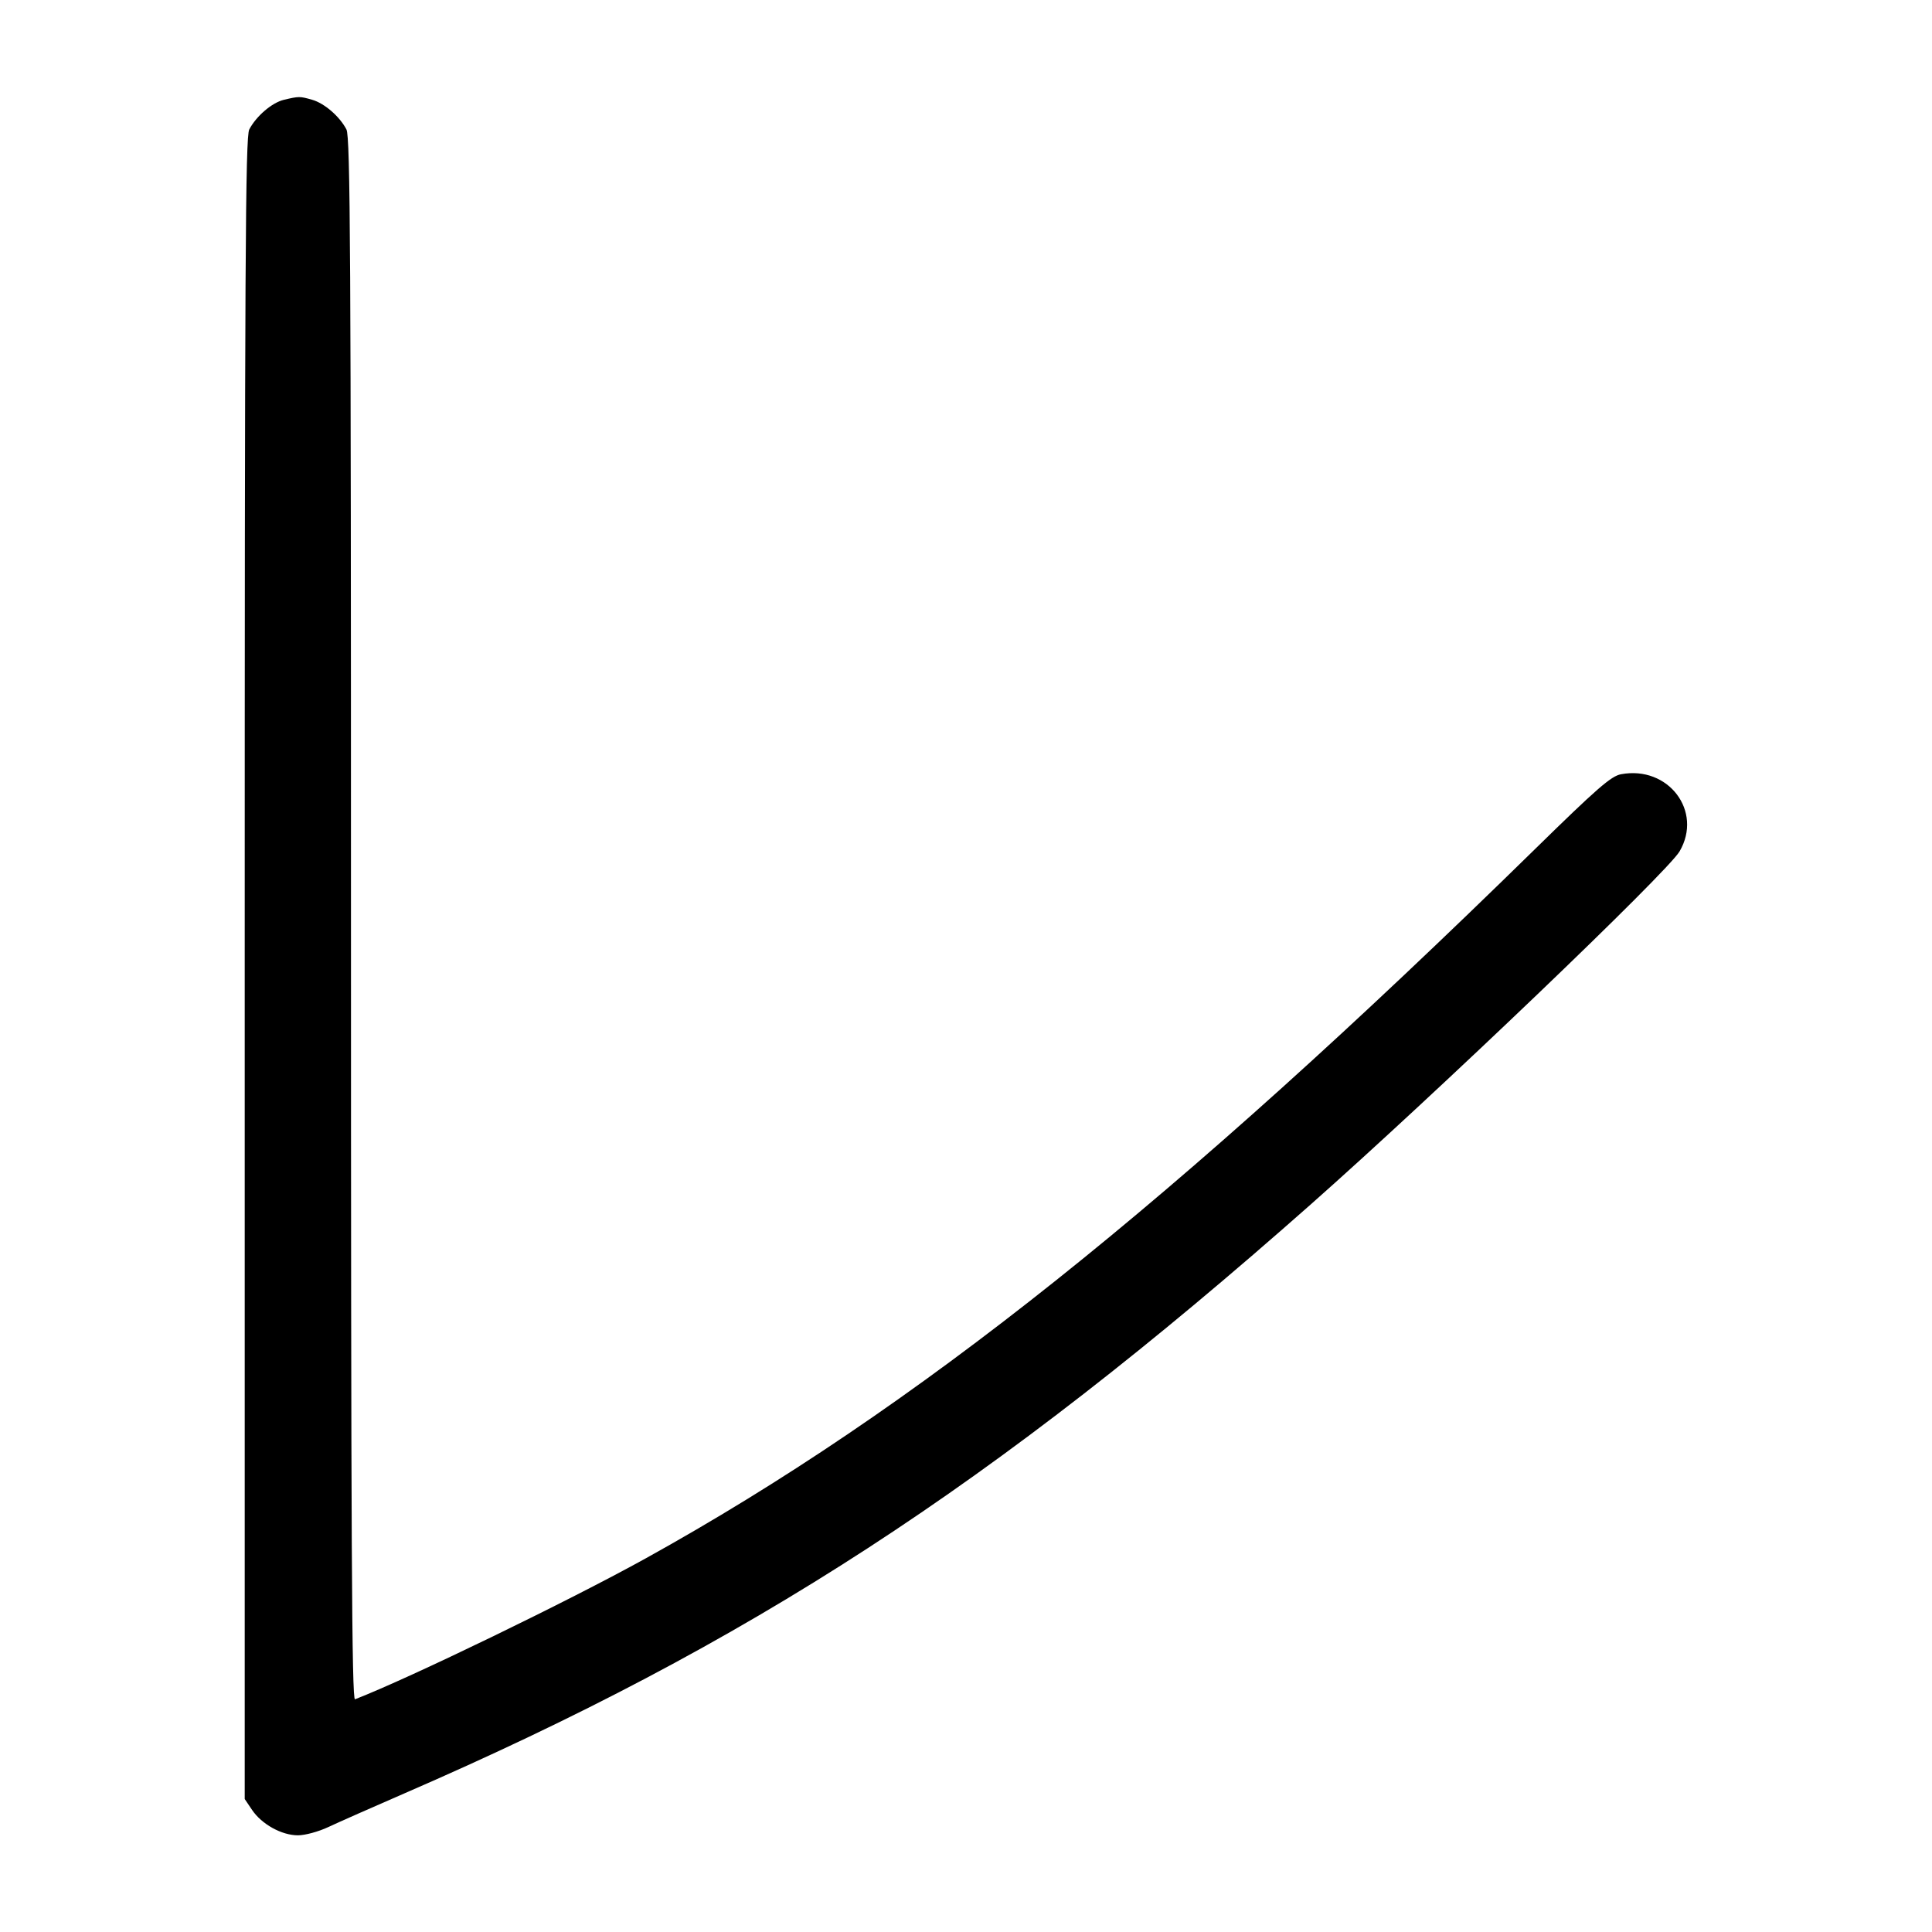
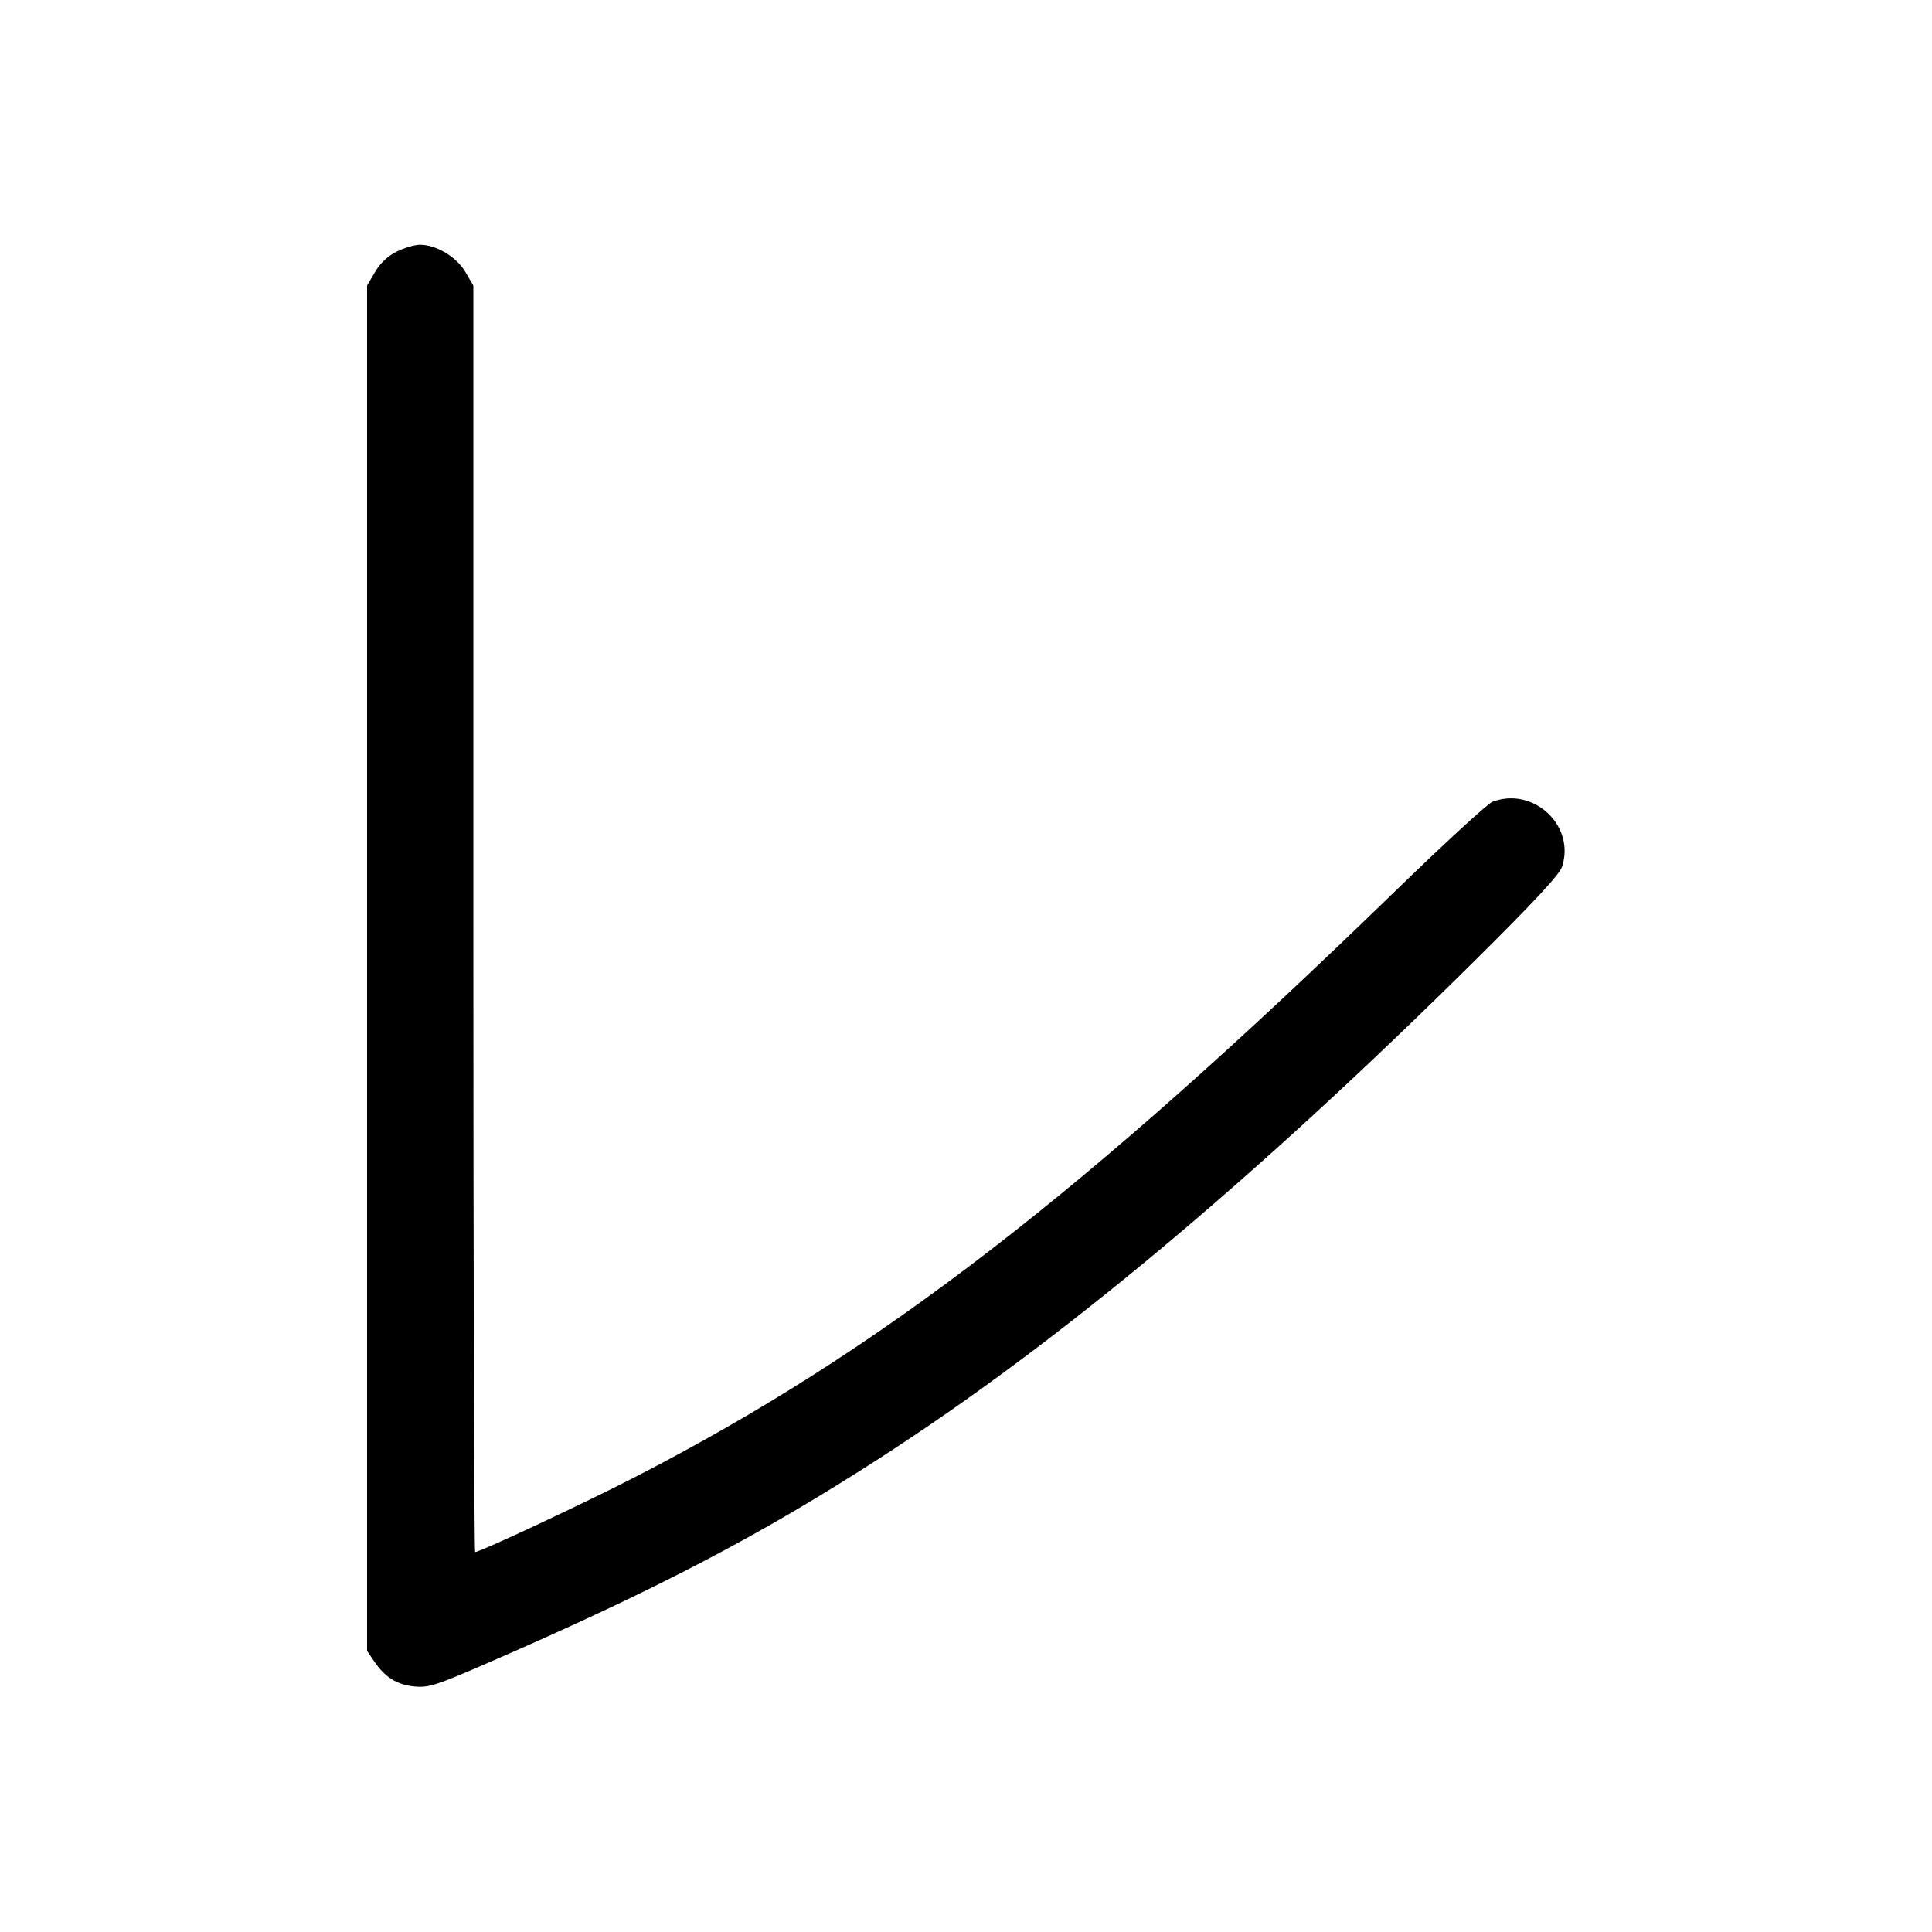
<svg xmlns="http://www.w3.org/2000/svg" width="1000" height="1000" viewBox="0 0 1000 1000" version="1.1" id="svg5">
-   <path d="M146.949 51.654 C 140.789 53.111,132.623 60.100,129.018 67.001 C 127.012 70.841,126.667 134.588,126.667 501.337 L 126.667 931.174 130.466 936.811 C 135.459 944.221,145.775 949.942,154.167 949.956 C 157.889 949.963,164.882 948.062,170.000 945.652 C 175.042 943.278,192.667 935.479,209.167 928.321 C 387.901 850.776,513.986 768.858,678.333 623.501 C 743.684 565.702,862.989 451.512,869.338 440.687 C 881.534 419.890,863.525 396.154,839.037 400.748 C 833.880 401.715,826.658 408.003,794.302 439.701 C 607.911 622.296,473.650 729.364,334.167 806.640 C 294.685 828.514,212.120 868.533,183.750 879.548 C 182.087 880.194,181.667 798.791,181.667 475.929 C 181.667 131.051,181.320 70.838,179.315 67.001 C 175.786 60.245,167.954 53.470,161.552 51.634 C 155.188 49.809,154.749 49.809,146.949 51.654 " stroke="none" fill-rule="evenodd" fill="#000000" />
+   <path d="M205.372 130.198 C 200.721 132.500,196.811 136.171,194.122 140.759 L 190.000 147.793 190.000 501.150 L 190.000 854.507 193.750 860.017 C 199.344 868.236,205.484 872.042,214.554 872.914 C 221.900 873.620,225.673 872.397,253.428 860.316 C 340.455 822.436,393.374 794.751,455.833 754.428 C 548.673 694.490,649.053 610.520,763.727 496.867 C 794.004 466.860,807.175 452.677,808.504 448.650 C 815.531 427.357,793.660 406.955,772.451 415.019 C 770.012 415.946,747.276 436.849,721.925 461.470 C 560.660 618.096,455.329 699.307,329.167 764.290 C 302.873 777.833,248.507 803.333,245.926 803.333 C 245.417 803.333,245.000 655.837,245.000 475.563 L 245.000 147.793 240.857 140.723 C 236.306 132.958,225.800 126.666,217.390 126.668 C 214.701 126.669,209.292 128.257,205.372 130.198 " stroke="none" fill-rule="evenodd" fill="#000000" />
</svg>
